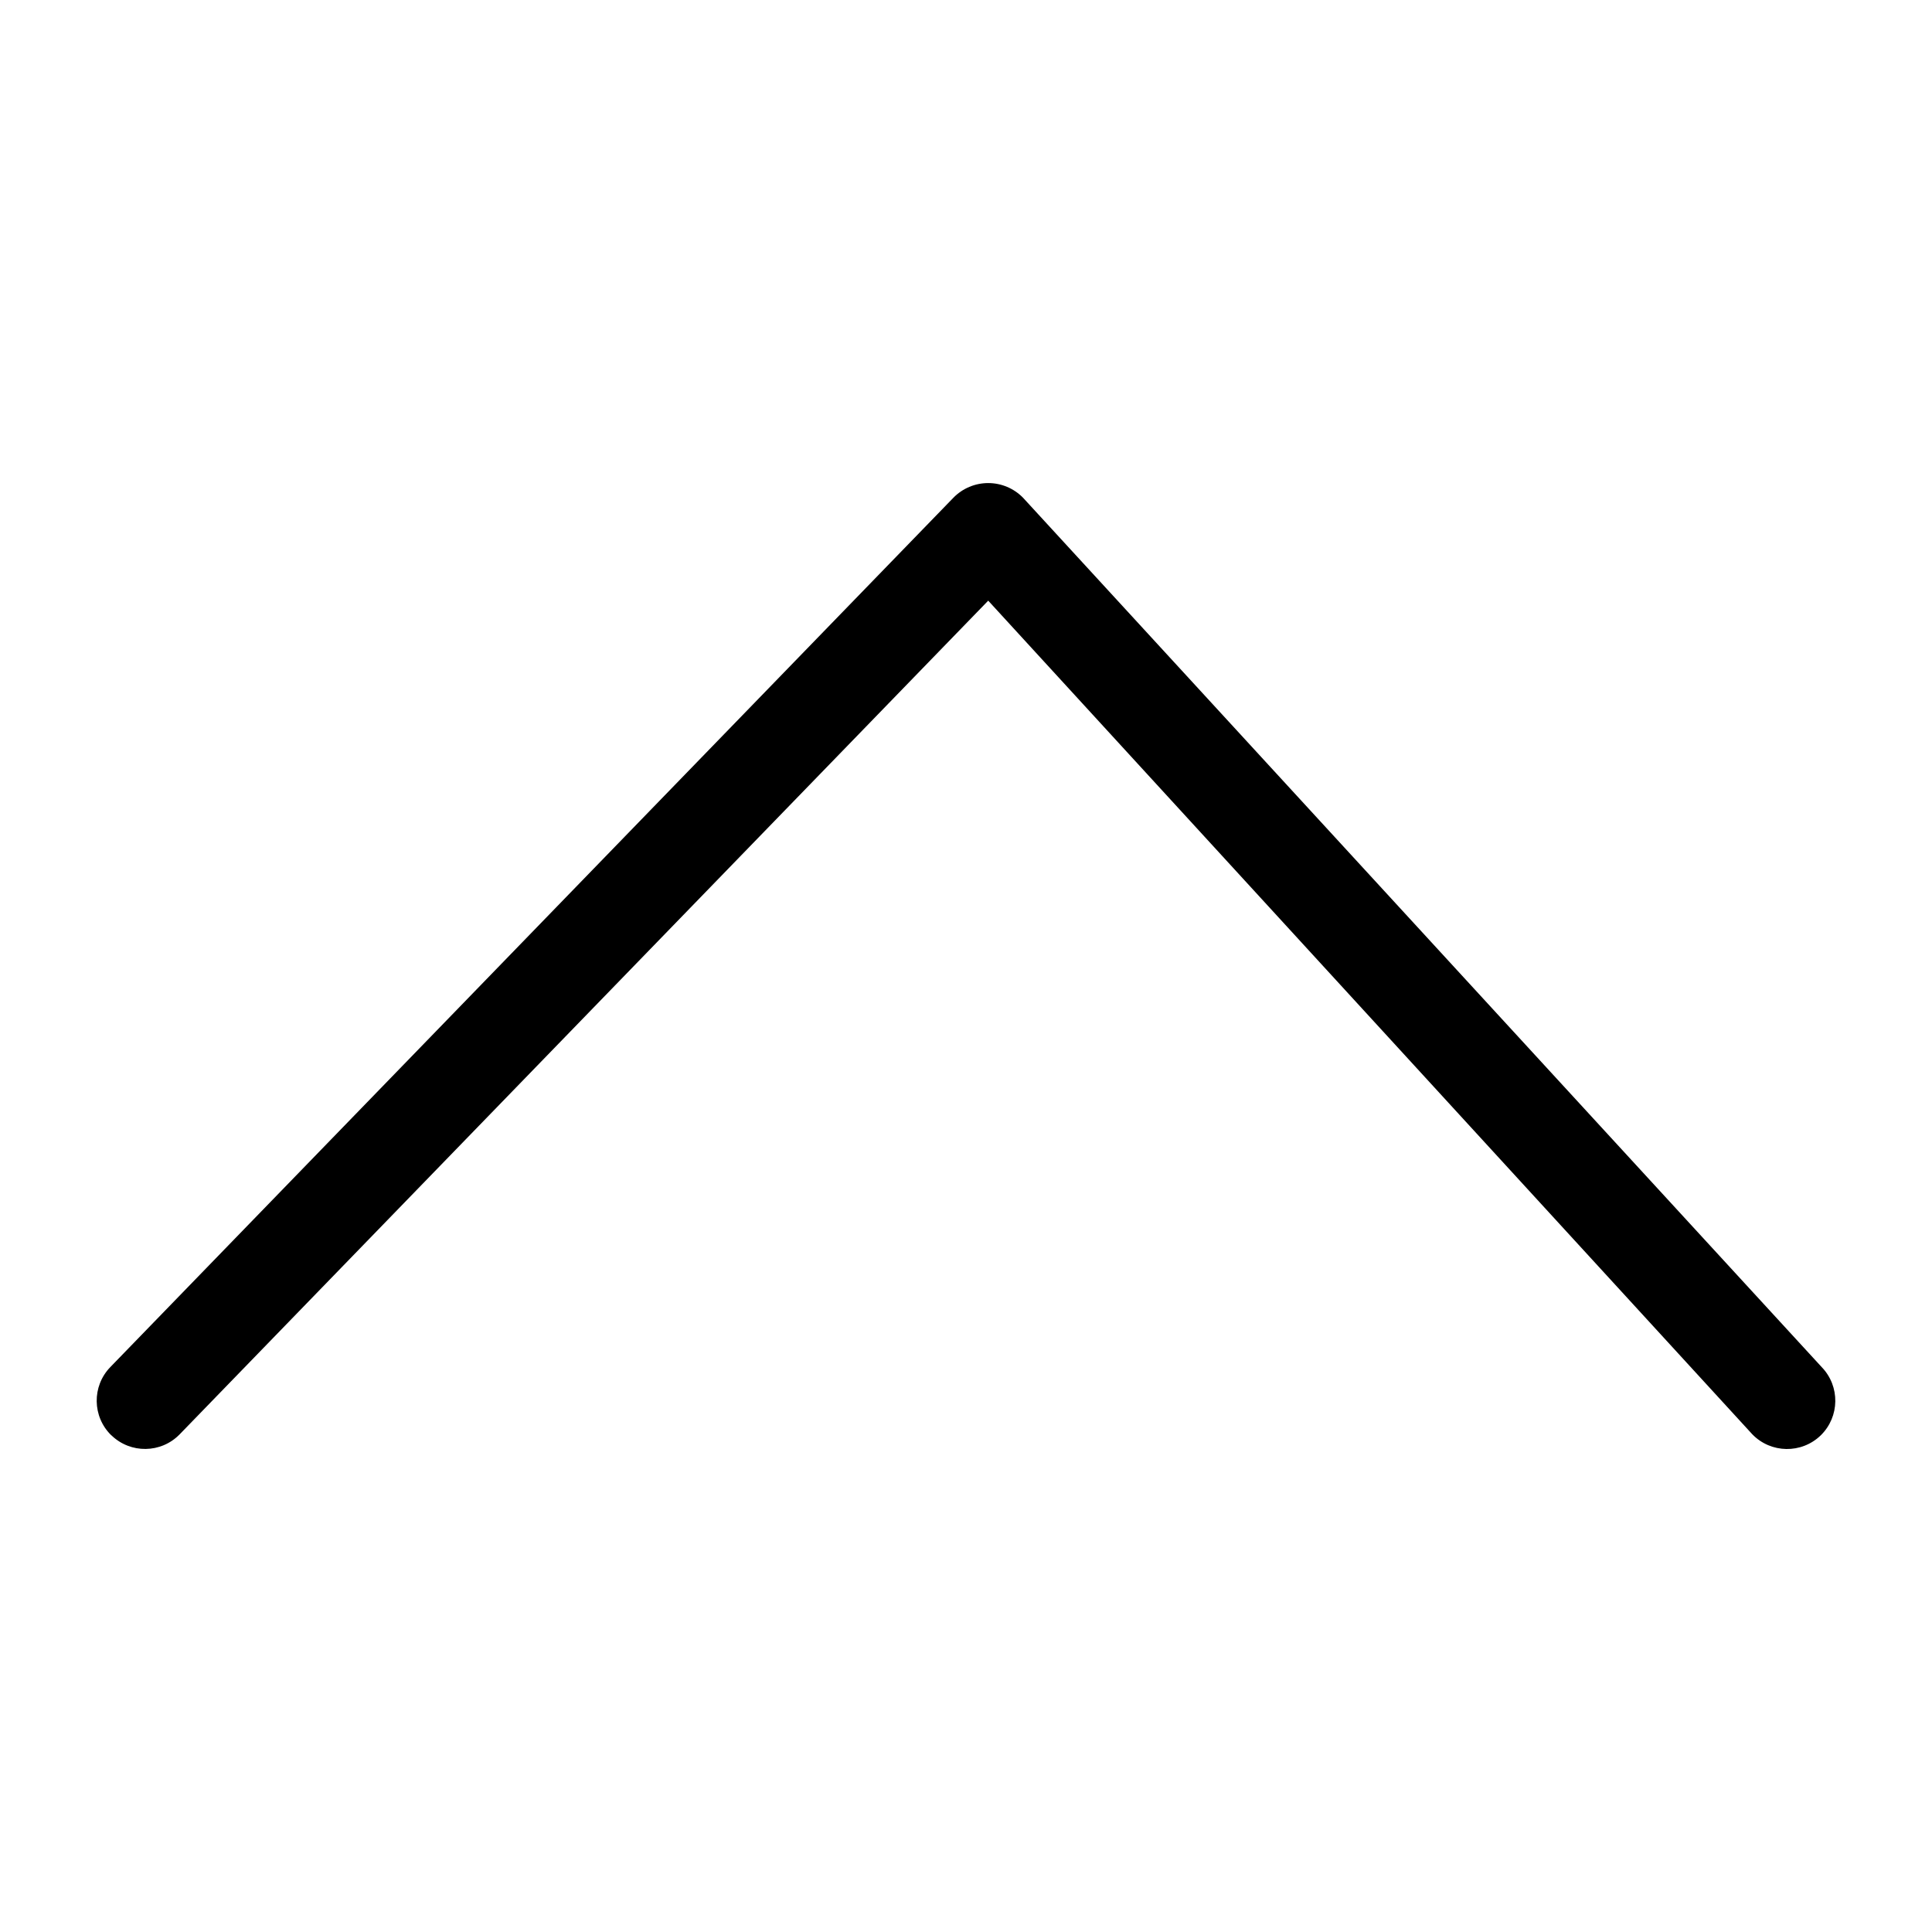
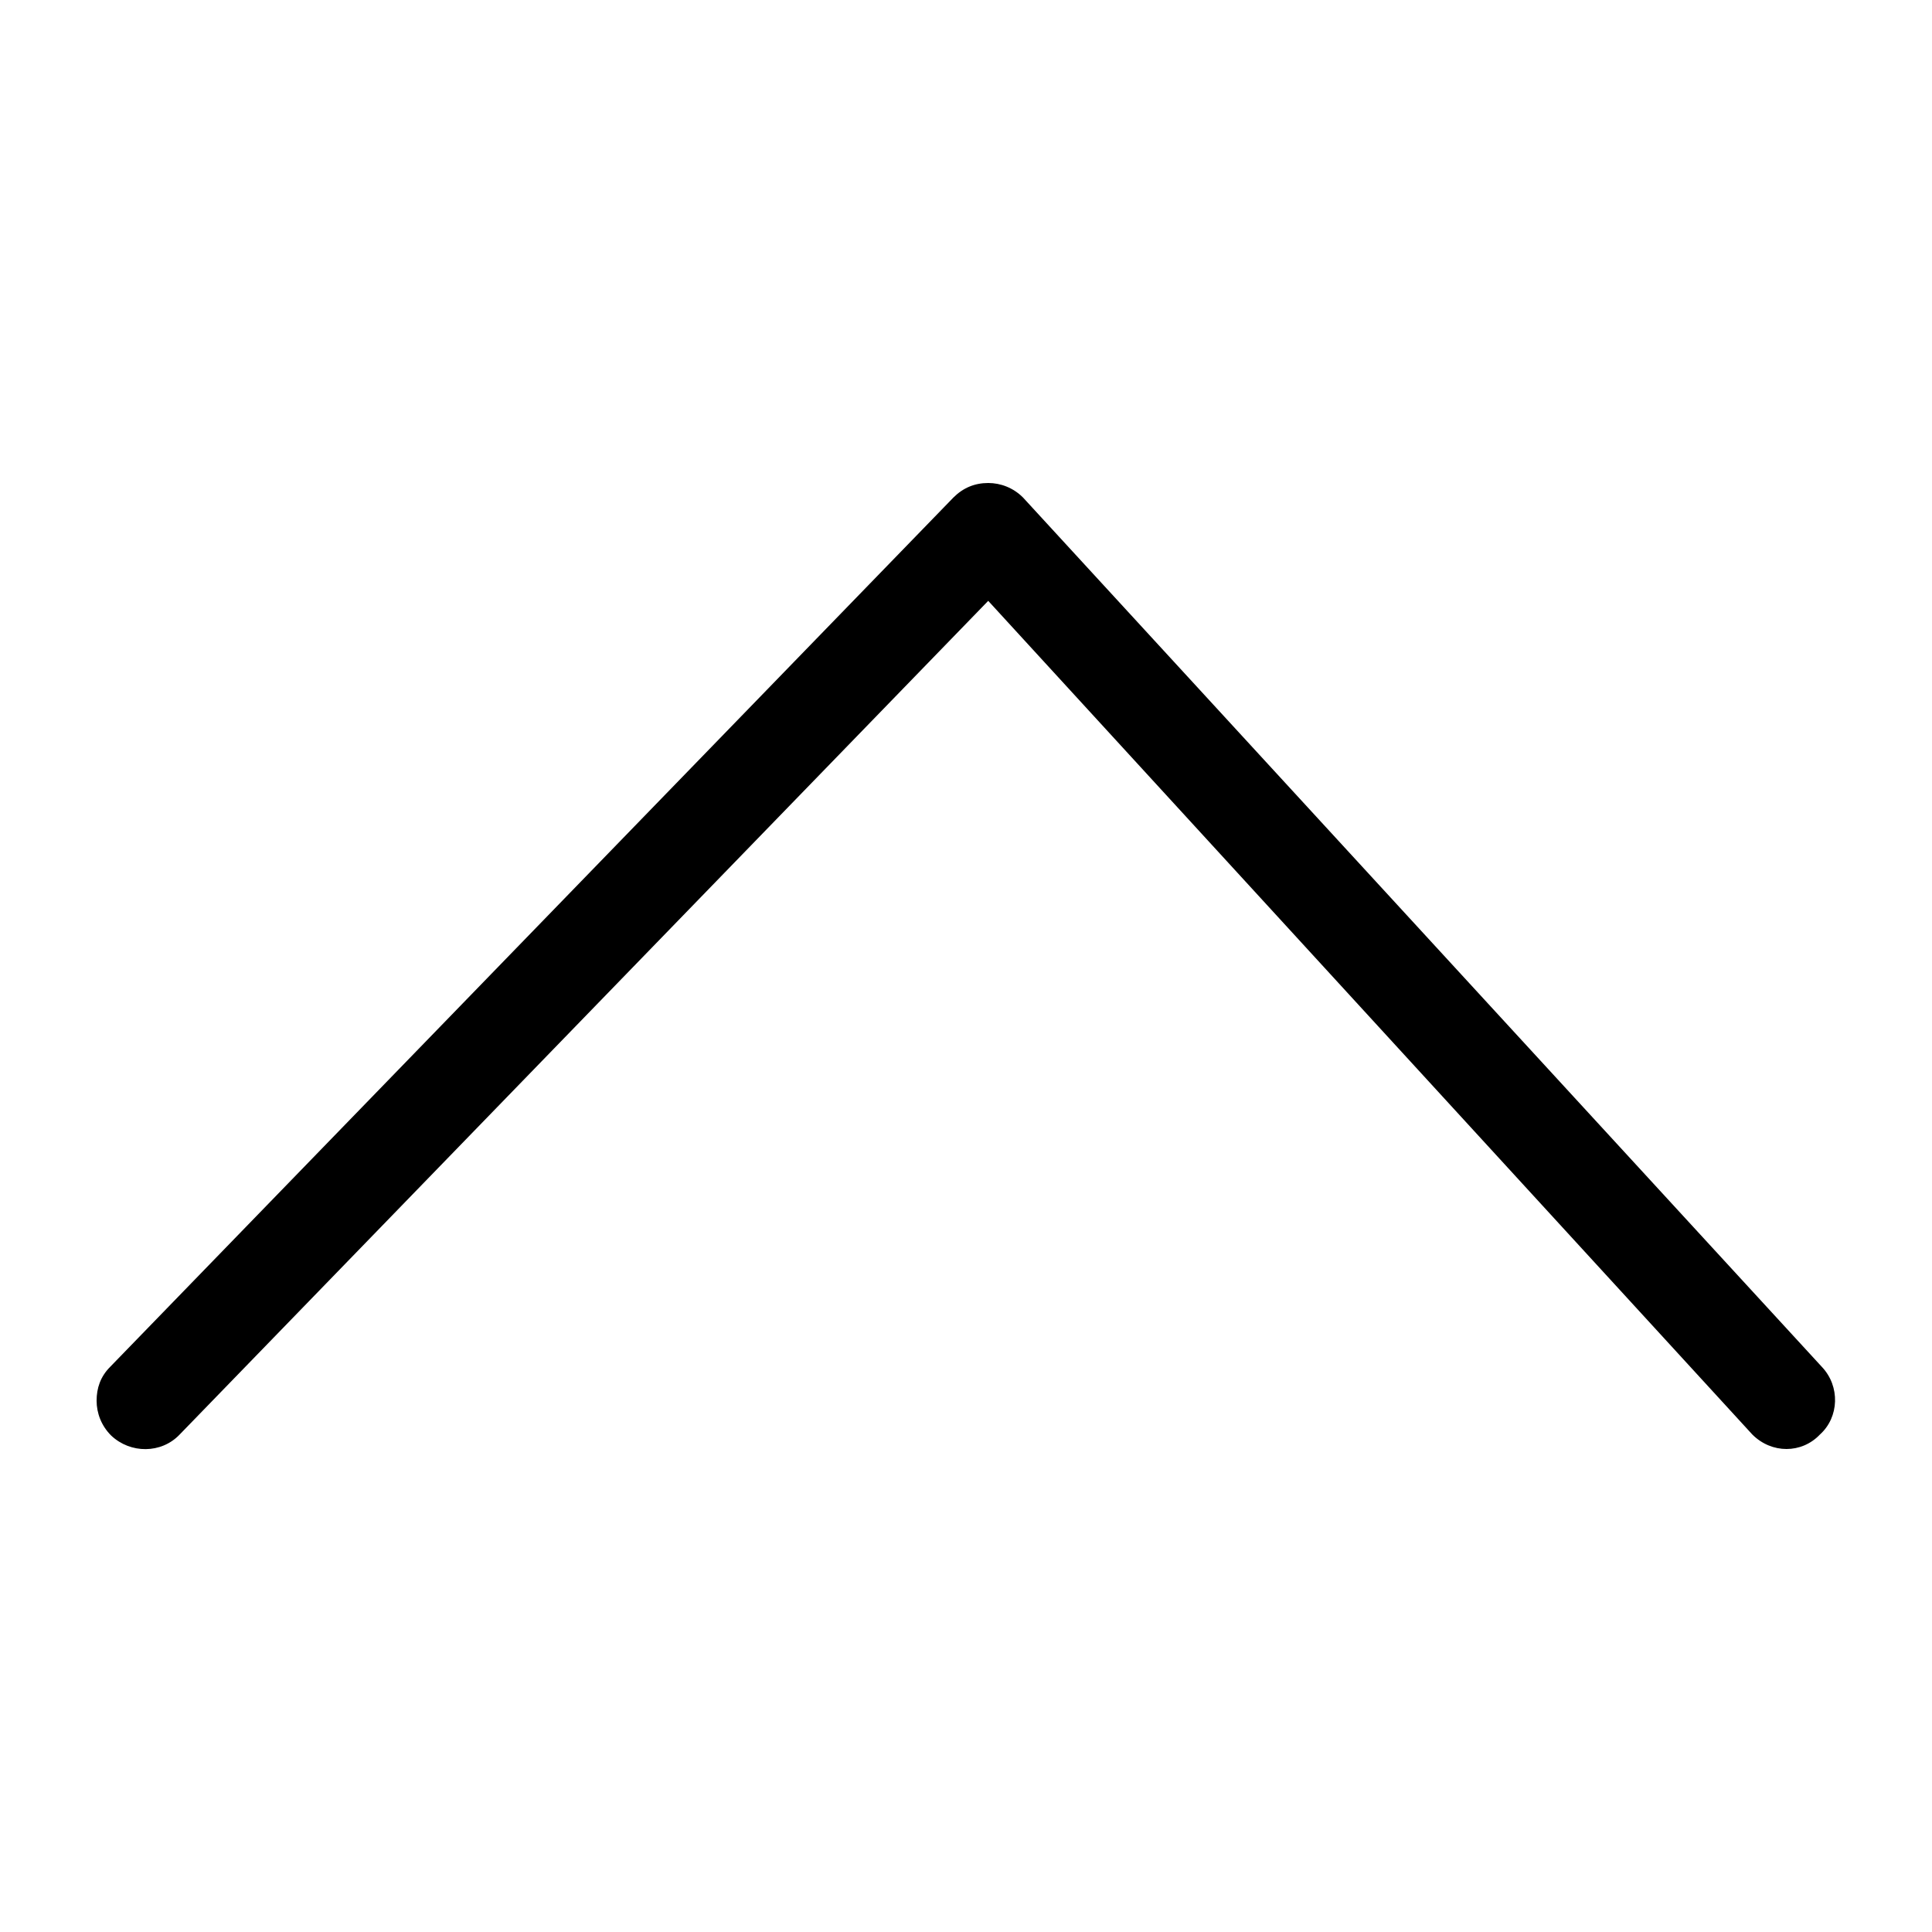
<svg xmlns="http://www.w3.org/2000/svg" width="20" height="20" viewBox="0 0 20 20">
-   <path d="M1.153 14.858a.5.5 0 0 0 .707-.01l8.37-8.63 7.91 8.63a.501.501 0 0 0 .708.011.501.501 0 0 0 .01-.707l-8.268-9a.504.504 0 0 0-.72 0l-8.728 9a.5.5 0 0 0 .01.706z" fill-rule="evenodd" />
+   <path d="M1.15 14.86c.2.19.52.19.71-.01l8.37-8.63 7.91 8.63c.2.2.51.2.7 0 .2-.18.21-.5.02-.7l-8.27-9c-.1-.1-.23-.15-.36-.15-.14 0-.26.05-.36.15l-8.73 9c-.1.1-.14.22-.14.35 0 .13.05.26.15.36z" fill-rule="evenodd" />
</svg>
